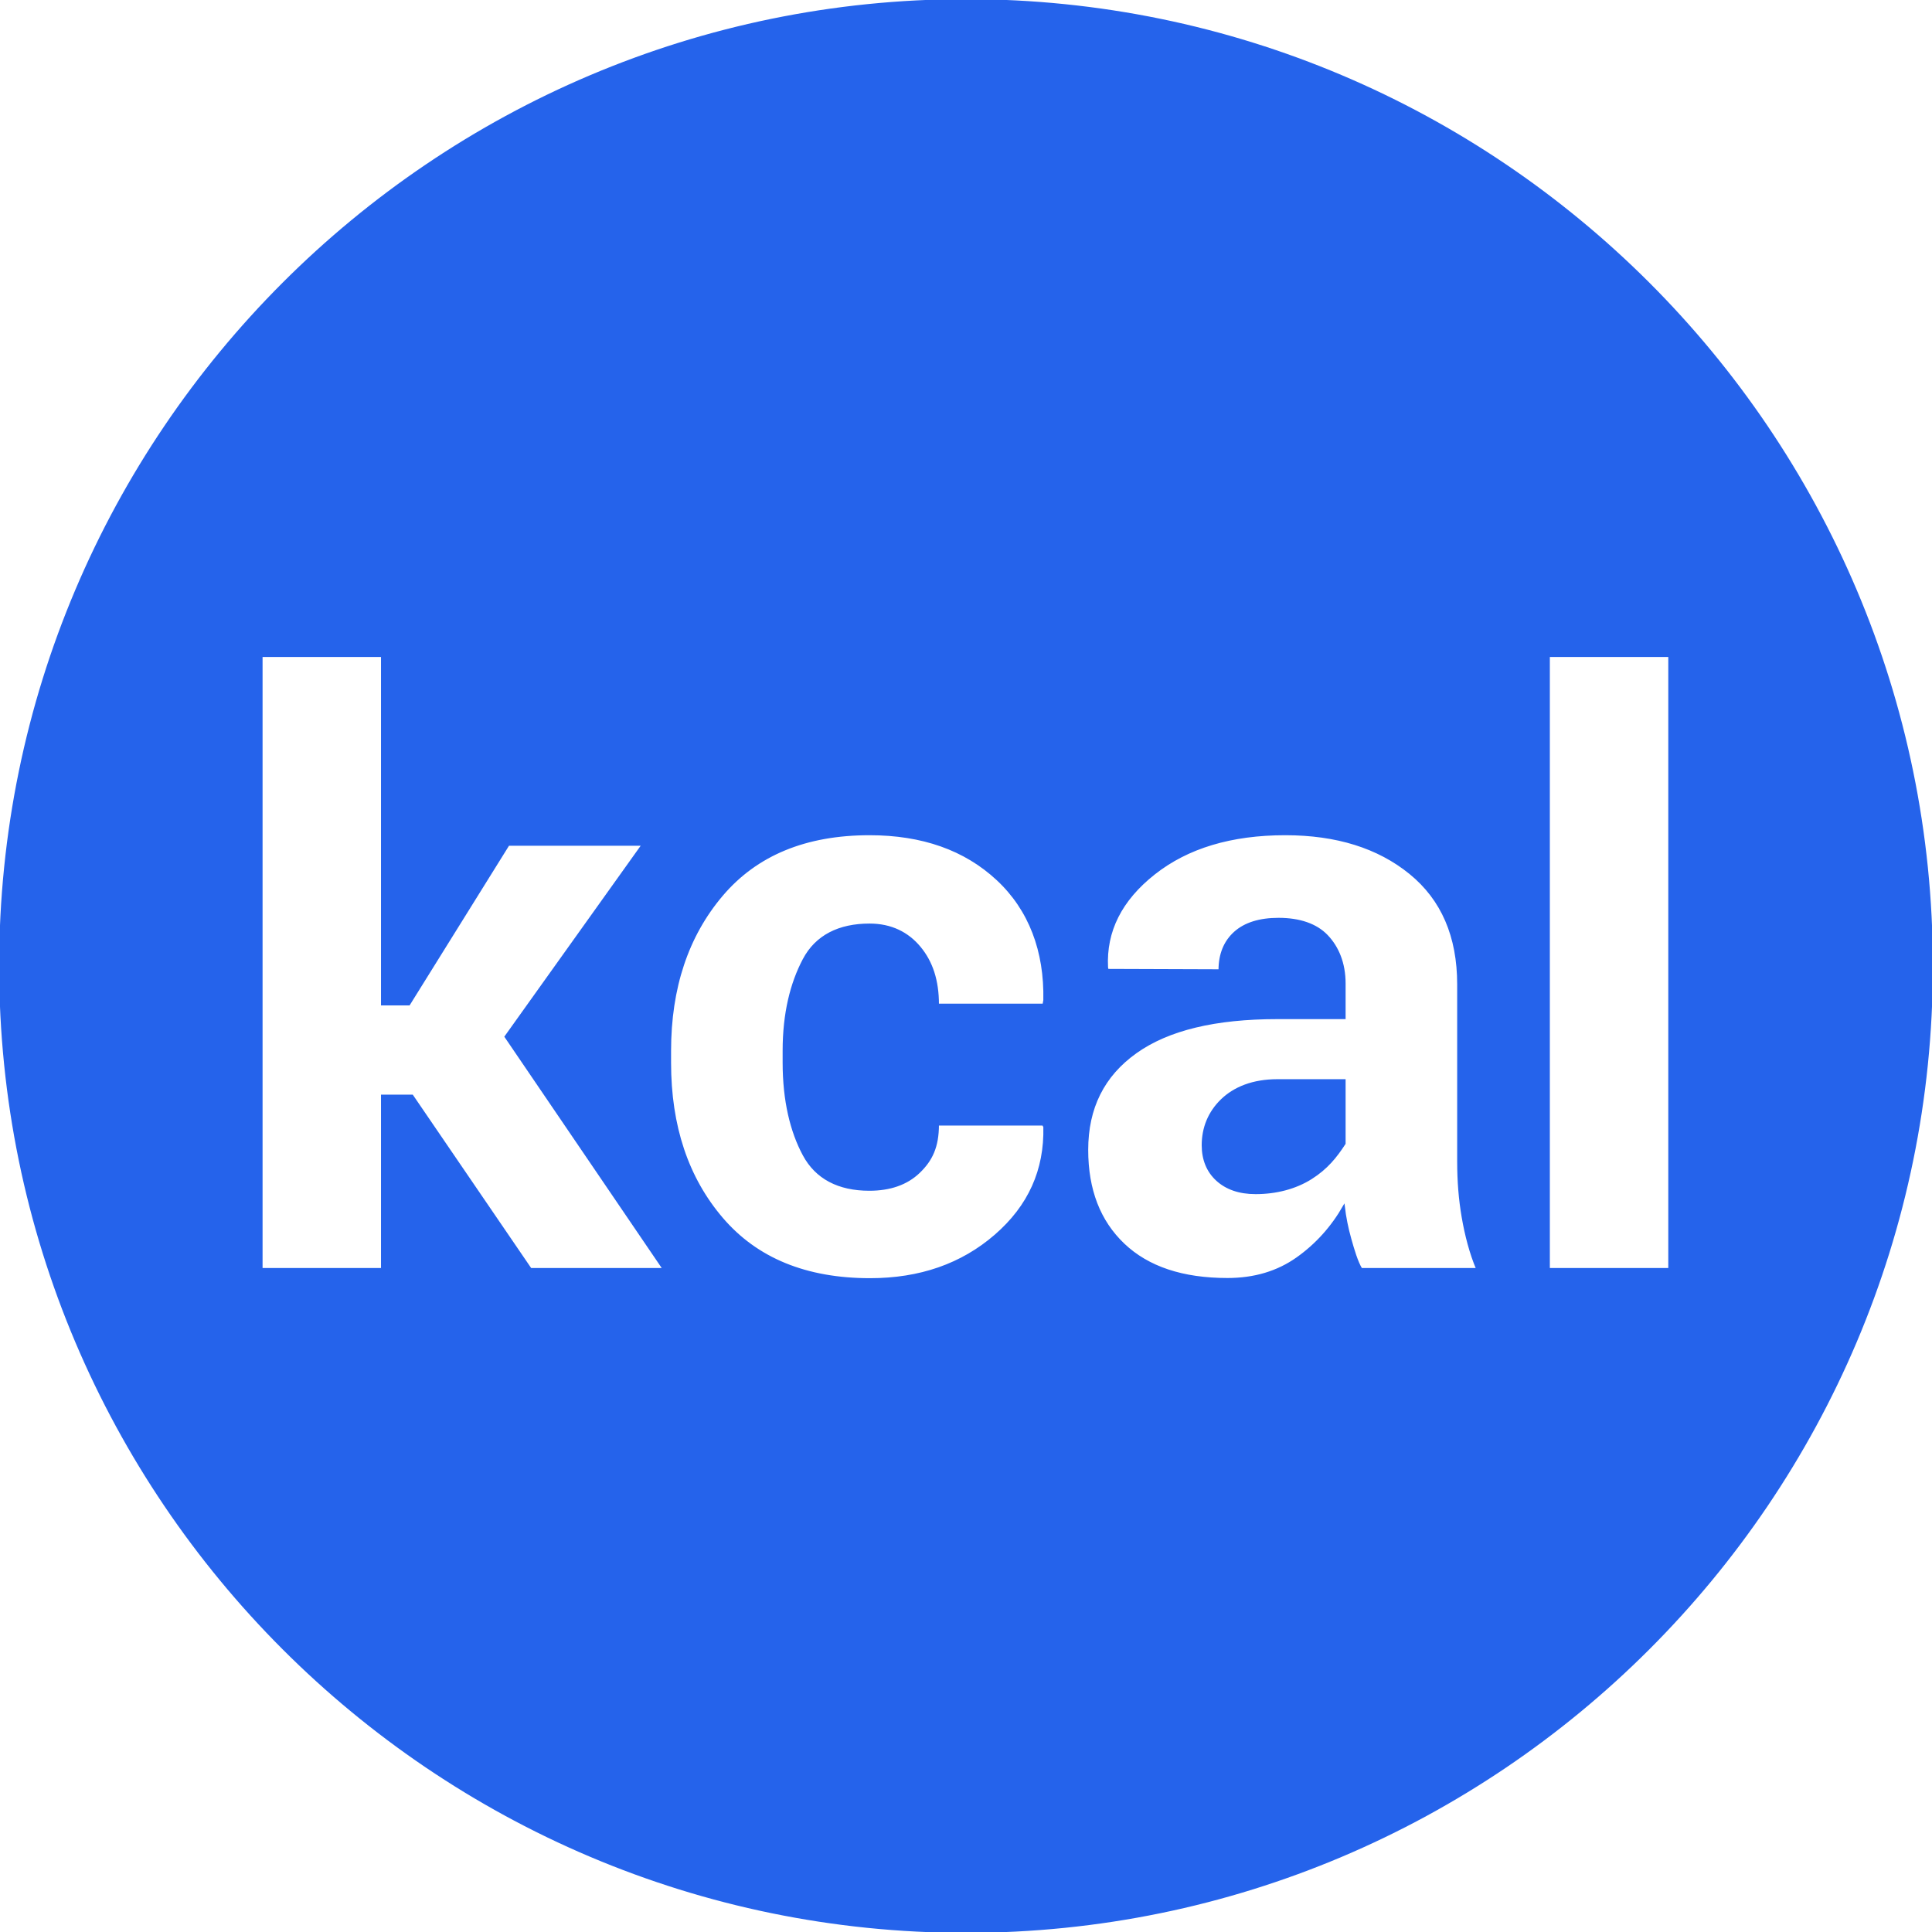
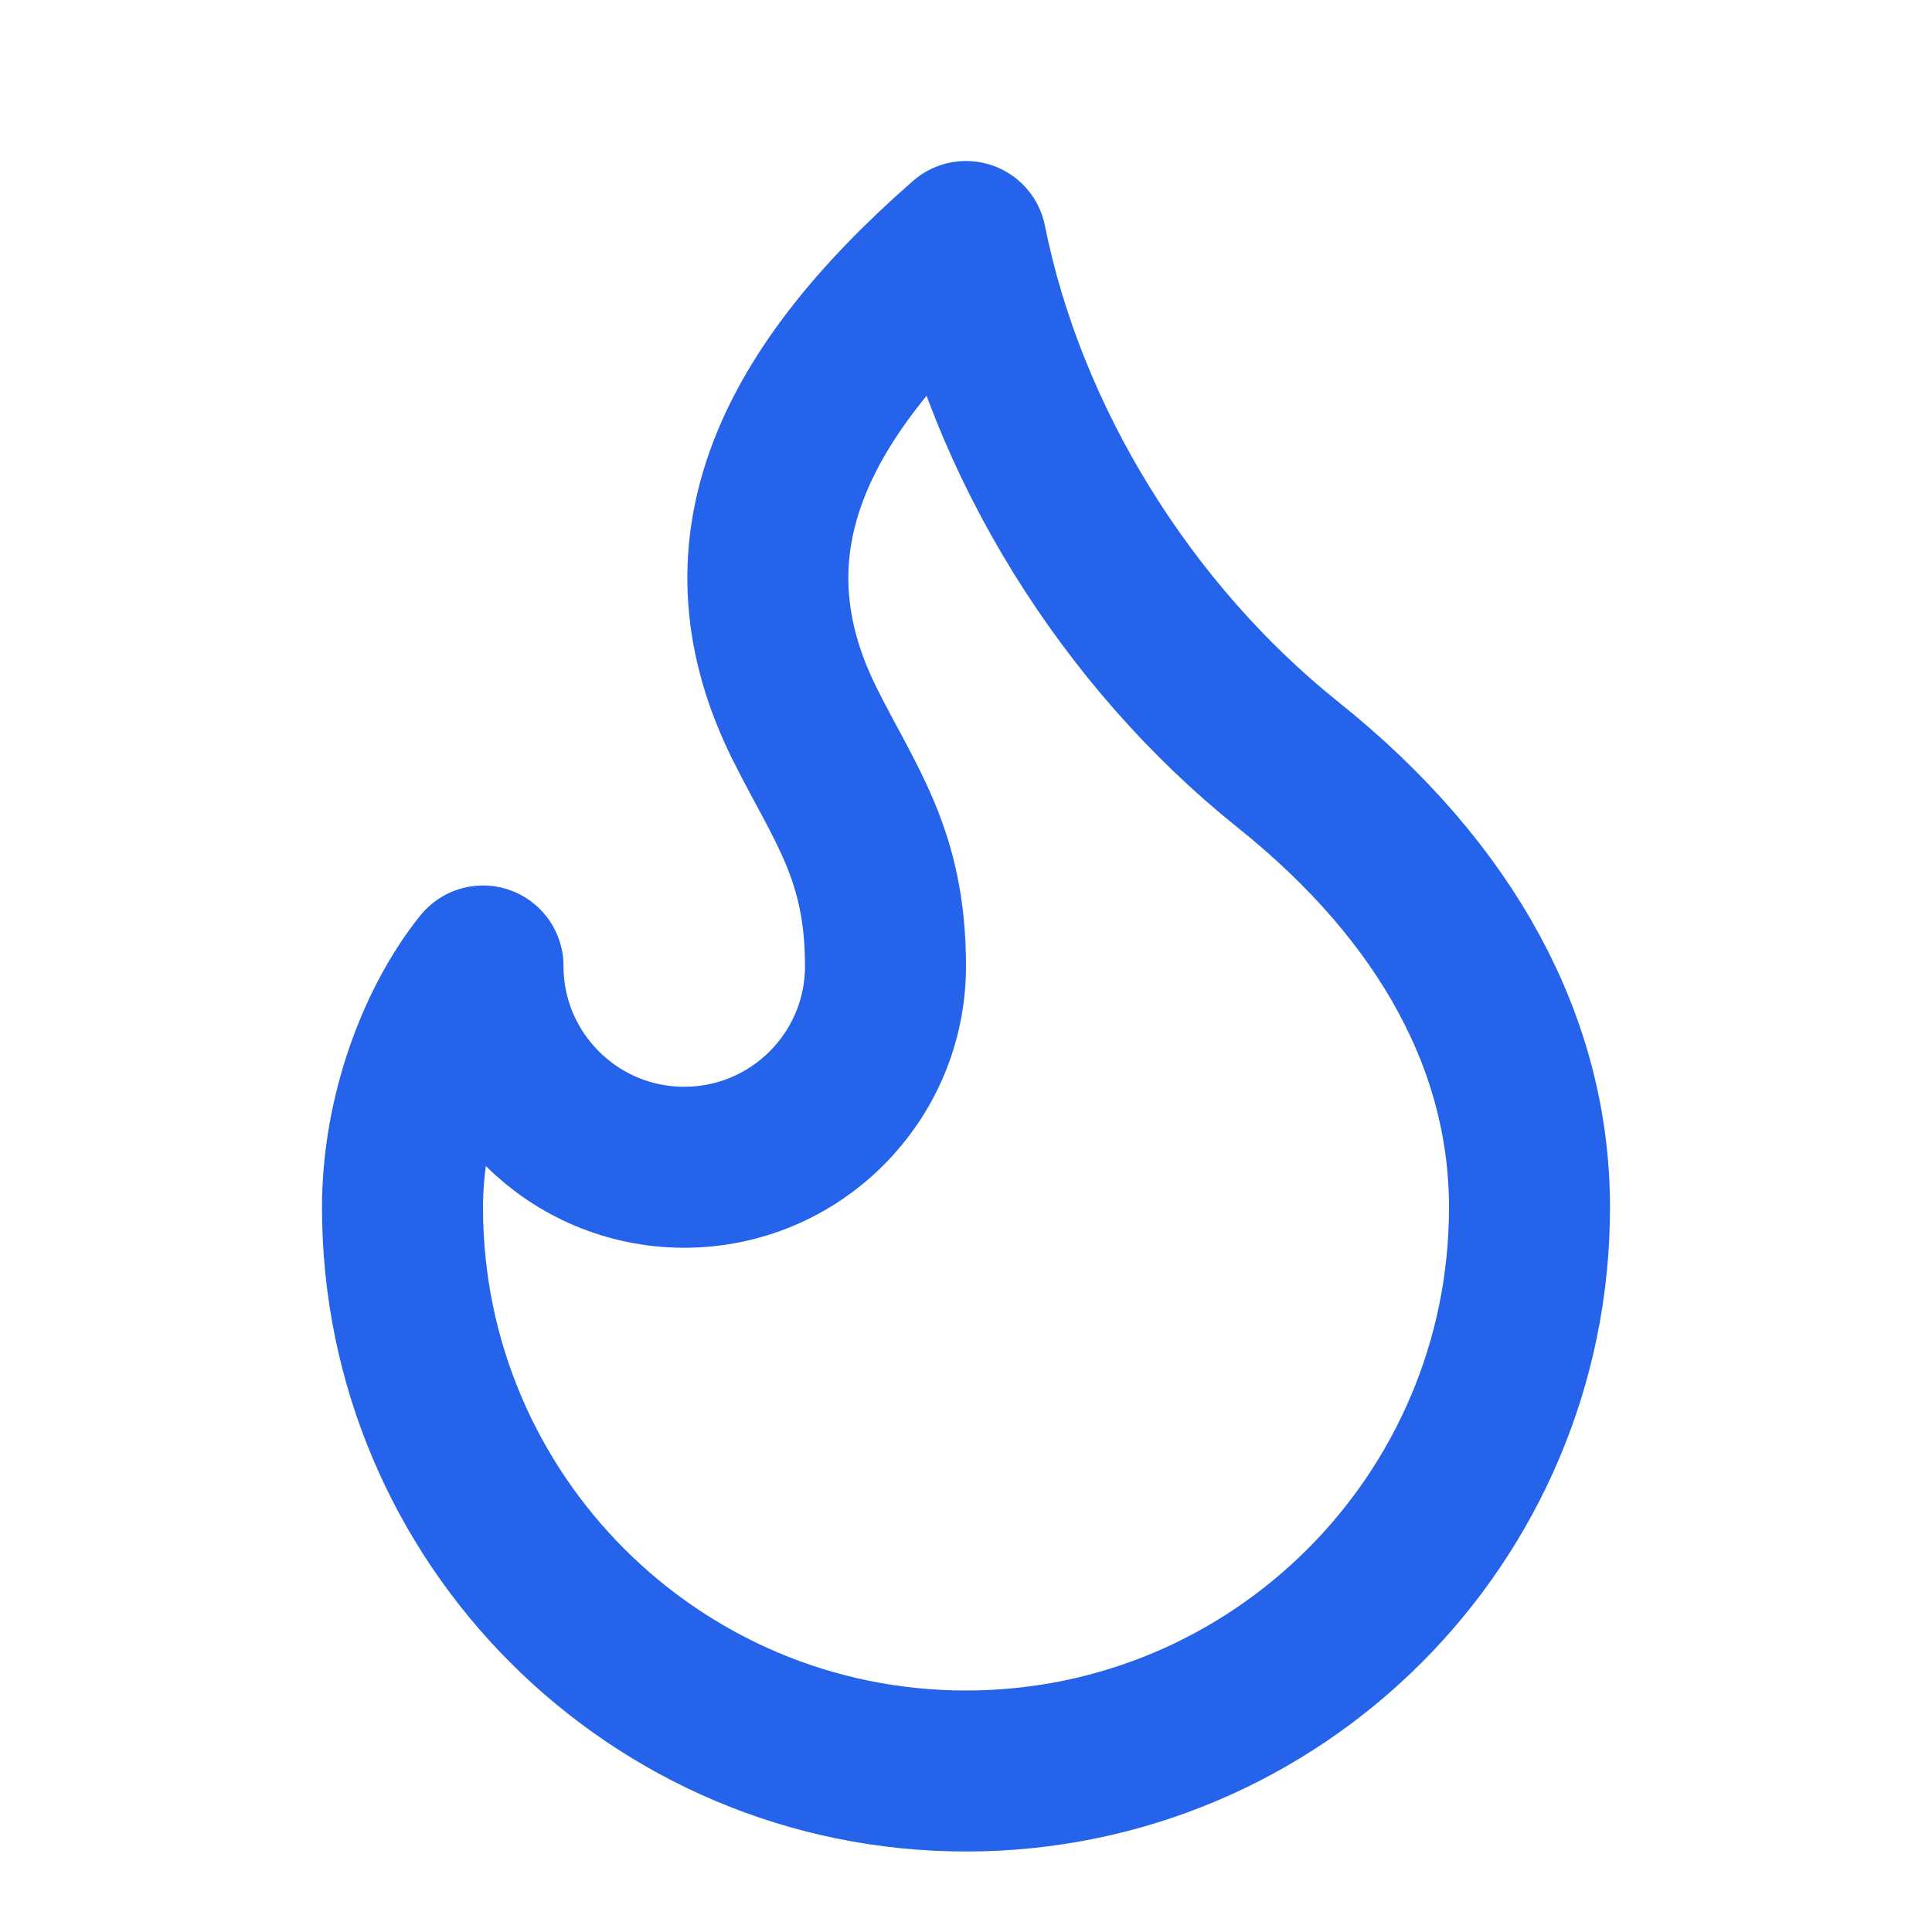
- <svg xmlns="http://www.w3.org/2000/svg" fill="#2563eb" height="800px" width="800px" version="1.1" id="Capa_1" viewBox="0 0 1125.628 1125.628" xml:space="preserve" stroke="#2563eb">
-   <g id="SVGRepo_bgCarrier" stroke-width="0" />
-   <g id="SVGRepo_tracerCarrier" stroke-linecap="round" stroke-linejoin="round" />
-   <g id="SVGRepo_iconCarrier">
-     <g>
-       <path d="M562.812,0.002C252.476,0.002,0,252.479,0,562.814s252.476,562.812,562.812,562.812 c310.34,0,562.817-252.476,562.817-562.812S873.152,0.002,562.812,0.002z M309.189,739.263l-68.974-101h-17.735v101h-70v-357h70 v203h15.889l57.901-93h77.963l-79.808,111.736l92.036,135.264H309.189z M468.184,672.88c7.299,13.589,20.325,20.382,38.317,20.382 c11.995,0,21.792-3.329,29.023-10.286c7.226-6.952,11.026-14.712,11.026-27.712h61.131l0.69,1.237 c0.612,25.224-8.88,46.258-28.489,63.246c-19.605,16.997-43.942,25.452-73.007,25.452c-37.218,0-65.962-11.781-86.11-35.309 c-20.144-23.529-30.283-53.763-30.283-90.671v-6.925c0-36.753,10.102-66.968,30.169-90.652 c20.071-23.68,48.745-35.524,85.958-35.524c30.76,0,55.57,8.766,74.412,26.297c18.833,17.531,27.954,41.73,27.342,70.334 l-0.453,2.516H546.55c0-14-3.54-24.775-10.611-33.312c-7.075-8.533-16.837-13.365-29.298-13.365 c-17.837,0-31.158,6.628-38.457,20.446c-7.308,13.818-11.703,31.349-11.703,53.151v6.911 C456.481,641.362,460.876,659.29,468.184,672.88z M793.142,739.263c-2.462-4-4.582-11.157-6.345-17.465 c-1.772-6.304-3.038-12.499-3.805-19.113c-6.925,12.15-16.033,22.354-27.338,30.348c-11.301,7.998-24.798,12.061-40.484,12.061 c-26.141,0-46.285-6.691-60.432-20.148c-14.151-13.457-21.222-31.78-21.222-54.998c0-24.456,9.414-43.221,28.256-56.683 c18.833-13.452,46.327-20.003,82.467-20.003h39.242v-20.18c0-11.995-3.974-21.3-10.282-27.914 c-6.303-6.609-16.019-9.917-28.32-9.917c-10.922,0-19.545,2.65-25.465,7.957c-5.92,5.303-8.982,12.648-8.982,22.026l-65.101-0.228 l-0.259-1.384c-1.073-21.066,8.063-39.251,27.44-54.553c19.377-15.302,44.822-22.953,76.349-22.953 c29.832,0,54.075,7.578,72.684,22.72c18.605,15.151,27.938,36.716,27.938,64.703v103.113c0,11.689,0.854,22.156,2.622,32.461 c1.768,10.3,4.55,21.149,8.396,30.149H793.142z M902.481,739.263v-357h70v357H902.481z" />
-       <path d="M711.712,640.846c-7.382,7.153-11.072,16.229-11.072,26.379c0,8.304,2.768,15.211,8.304,20.285 c5.536,5.075,13.069,7.717,22.606,7.717c11.84,0,23.195-2.865,32.422-8.707c9.227-5.847,14.509-12.558,19.509-20.246v-37.012 h-39.242C729.933,629.263,719.093,633.698,711.712,640.846z" />
-     </g>
-   </g>
+ <svg xmlns="http://www.w3.org/2000/svg" width="24" height="24" viewBox="0 0 24 24" fill="none" stroke="#2563eb" stroke-width="2" stroke-linecap="round" stroke-linejoin="round" class="lucide lucide-flame-icon lucide-flame">
+   <path d="M8.5 14.5A2.5 2.5 0 0 0 11 12c0-1.38-.5-2-1-3-1.072-2.143-.224-4.054 2-6 .5 2.5 2 4.9 4 6.5 2 1.6 3 3.5 3 5.5a7 7 0 1 1-14 0c0-1.153.433-2.294 1-3a2.5 2.5 0 0 0 2.5 2.5z" />
</svg>
